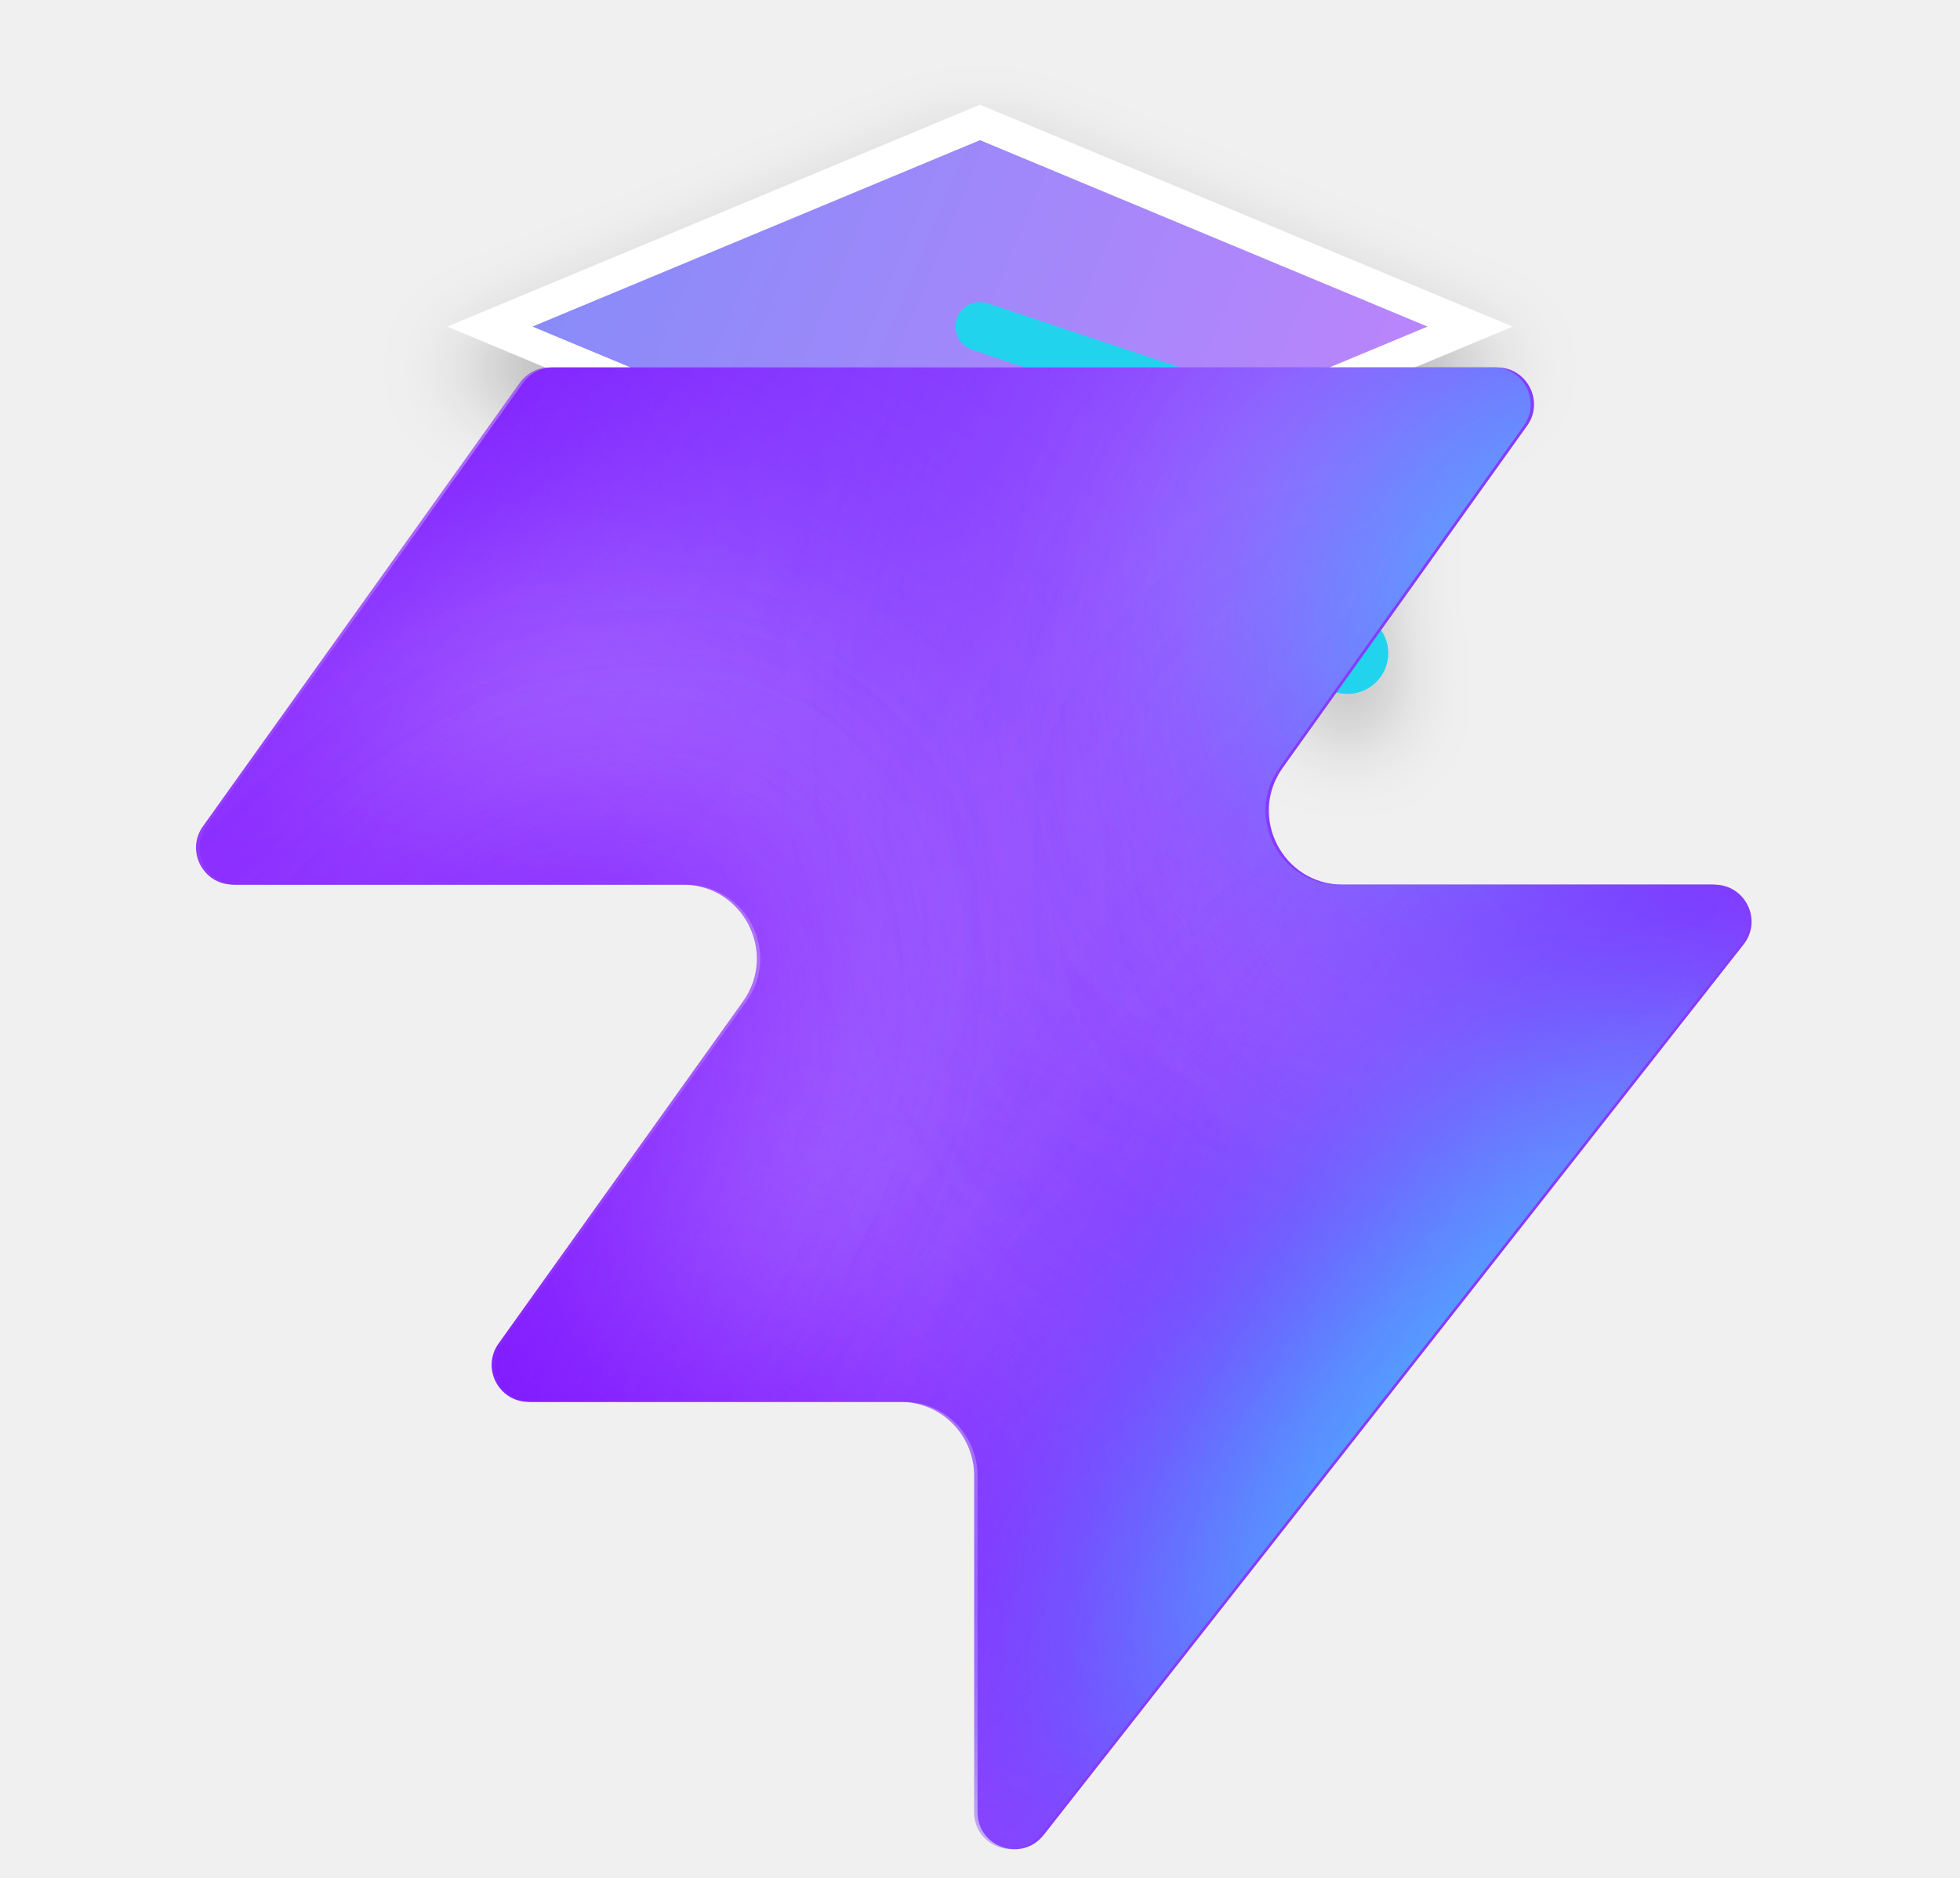
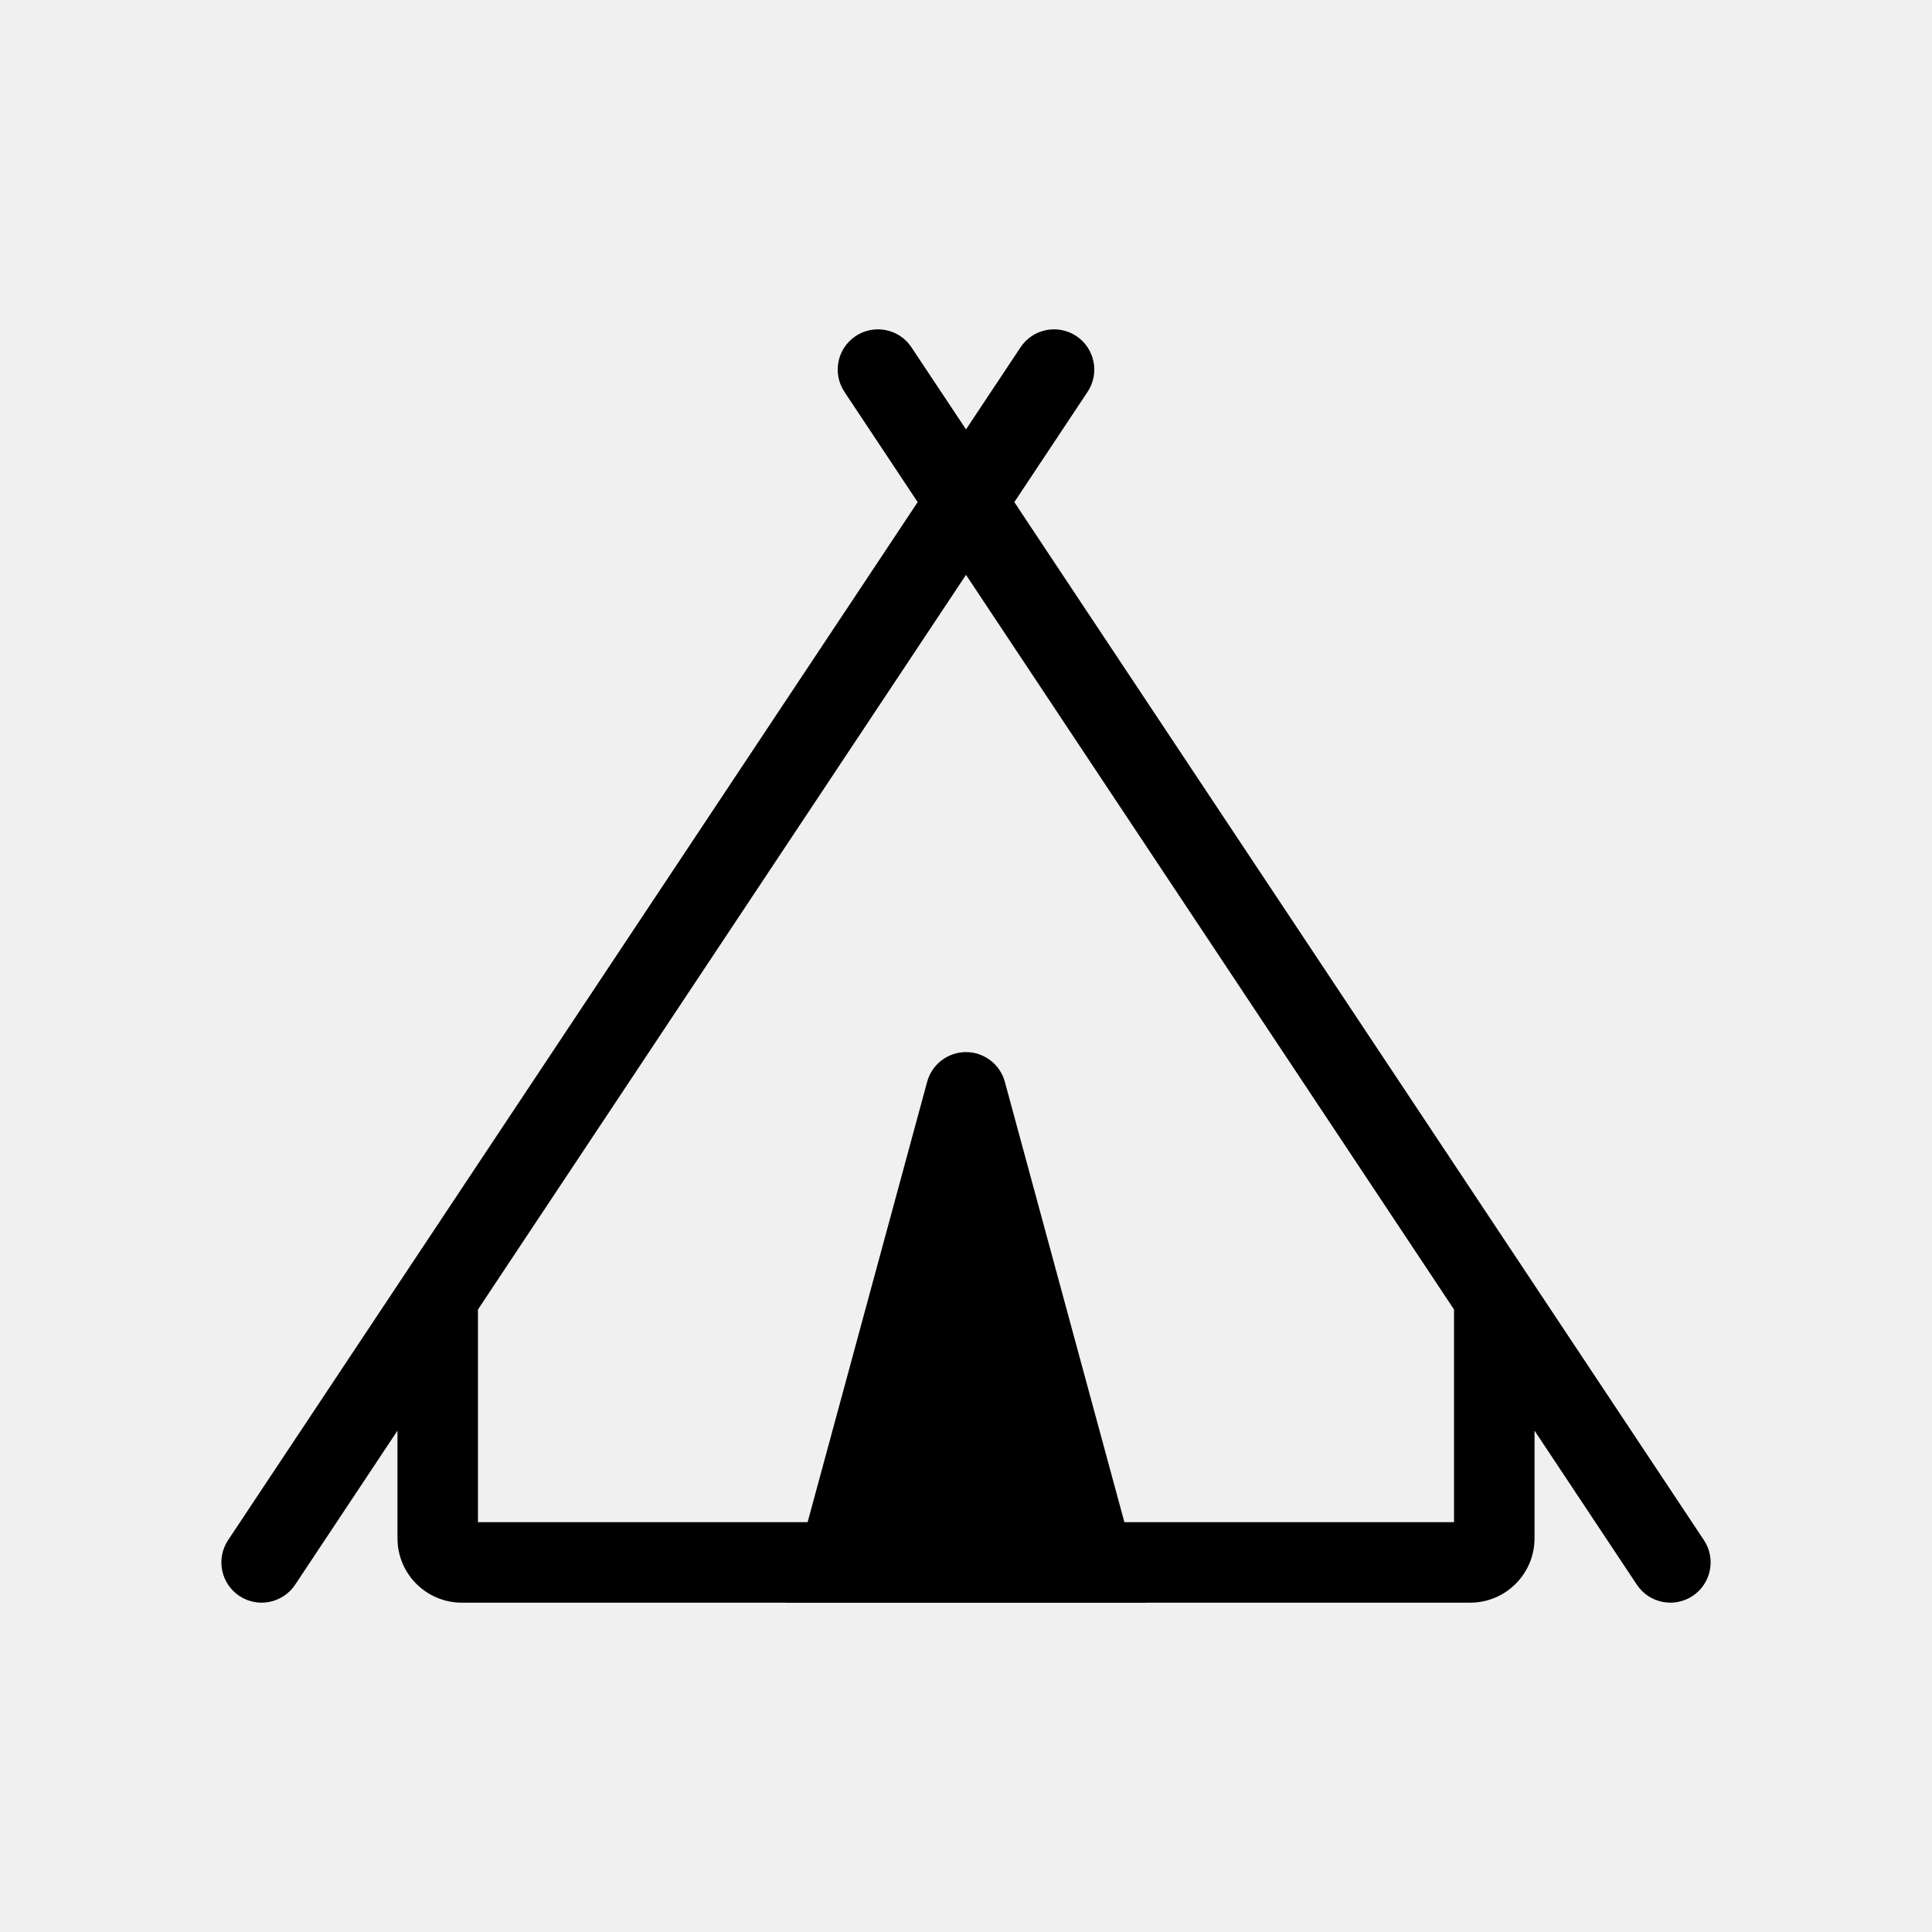
- <svg xmlns="http://www.w3.org/2000/svg" width="48" height="46" fill="none" viewBox="0 0 48 46">
-   <defs>
-     <linearGradient id="capGrad" x1="12" y1="2" x2="36" y2="12" gradientUnits="userSpaceOnUse">
-       <stop offset="0%" stop-color="#818cf8" />
-       <stop offset="100%" stop-color="#c084fc" />
-     </linearGradient>
-     <filter id="capShadow" x="8" y="0" width="32" height="24" filterUnits="userSpaceOnUse">
-       <feDropShadow dx="0" dy="1" stdDeviation="1" flood-color="#000000" flood-opacity="0.3" />
-     </filter>
-   </defs>
-   <g filter="url(#capShadow)">
-     <path d="M19,10 L19,13.5 C19,15.5 29,15.5 29,13.5 L29,10 Z" fill="#4f46e5" />
-     <polygon points="12,8 24,3 36,8 24,13" fill="url(#capGrad)" stroke="#ffffff" stroke-width="0.8" />
-     <path d="M24,8 L33,11 L33,15" stroke="#22d3ee" stroke-width="1.2" fill="none" stroke-linecap="round" stroke-linejoin="round" />
-     <circle cx="33" cy="16" r="1" fill="#22d3ee" />
-   </g>
-   <g transform="translate(4.8, 9) scale(0.8)">
-     <path fill="#863bff" d="M25.946 44.938c-.664.845-2.021.375-2.021-.698V33.937a2.26 2.26 0 0 0-2.262-2.262H10.287c-.92 0-1.456-1.04-.92-1.788l7.48-10.471c1.07-1.497 0-3.578-1.842-3.578H1.237c-.92 0-1.456-1.04-.92-1.788L10.013.474c.214-.297.556-.474.92-.474h28.894c.92 0 1.456 1.04.92 1.788l-7.48 10.471c-1.07 1.498 0 3.579 1.842 3.579h11.377c.943 0 1.473 1.088.89 1.83L25.947 44.94z" style="fill:#863bff;fill:color(display-p3 .525 .23 1);fill-opacity:1" />
-     <mask id="a" width="48" height="46" x="0" y="0" maskUnits="userSpaceOnUse" style="mask-type:alpha">
-       <path fill="#000" d="M25.842 44.938c-.664.844-2.021.375-2.021-.698V33.937a2.26 2.26 0 0 0-2.262-2.262H10.183c-.92 0-1.456-1.04-.92-1.788l7.48-10.471c1.07-1.498 0-3.579-1.842-3.579H1.133c-.92 0-1.456-1.04-.92-1.787L9.91.473c.214-.297.556-.474.92-.474h28.894c.92 0 1.456 1.04.92 1.788l-7.48 10.471c-1.07 1.498 0 3.578 1.842 3.578h11.377c.943 0 1.473 1.088.89 1.832L25.843 44.94z" style="fill:#000;fill-opacity:1" />
-     </mask>
-     <g mask="url(#a)">
-       <g filter="url(#b)">
-         <ellipse cx="5.508" cy="14.704" fill="#ede6ff" rx="5.508" ry="14.704" style="fill:#ede6ff;fill:color(display-p3 .927 .903 1);fill-opacity:1" transform="matrix(.00324 1 1 -.00324 -4.47 31.516)" />
-       </g>
-       <g filter="url(#c)">
-         <ellipse cx="10.399" cy="29.851" fill="#ede6ff" rx="10.399" ry="29.851" style="fill:#ede6ff;fill:color(display-p3 .927 .903 1);fill-opacity:1" transform="matrix(.00324 1 1 -.00324 -39.328 7.883)" />
-       </g>
-       <g filter="url(#d)">
-         <ellipse cx="5.508" cy="30.487" fill="#7e14ff" rx="5.508" ry="30.487" style="fill:#7e14ff;fill:color(display-p3 .492 .077 1);fill-opacity:1" transform="rotate(89.814 -25.913 -14.639)scale(1 -1)" />
-       </g>
-       <g filter="url(#e)">
-         <ellipse cx="5.508" cy="30.599" fill="#7e14ff" rx="5.508" ry="30.599" style="fill:#7e14ff;fill:color(display-p3 .492 .077 1);fill-opacity:1" transform="rotate(89.814 -32.644 -3.334)scale(1 -1)" />
-       </g>
-       <g filter="url(#f)">
-         <ellipse cx="5.508" cy="30.599" fill="#7e14ff" rx="5.508" ry="30.599" style="fill:#7e14ff;fill:color(display-p3 .492 .077 1);fill-opacity:1" transform="matrix(.00324 1 1 -.00324 -34.34 30.47)" />
-       </g>
-       <g filter="url(#g)">
-         <ellipse cx="14.072" cy="22.078" fill="#ede6ff" rx="14.072" ry="22.078" style="fill:#ede6ff;fill:color(display-p3 .927 .903 1);fill-opacity:1" transform="rotate(93.35 24.506 48.493)scale(-1 1)" />
-       </g>
-       <g filter="url(#h)">
-         <ellipse cx="3.47" cy="21.501" fill="#7e14ff" rx="3.47" ry="21.501" style="fill:#7e14ff;fill:color(display-p3 .492 .077 1);fill-opacity:1" transform="rotate(89.009 28.708 47.59)scale(-1 1)" />
-       </g>
-       <g filter="url(#i)">
-         <ellipse cx="3.47" cy="21.501" fill="#7e14ff" rx="3.47" ry="21.501" style="fill:#7e14ff;fill:color(display-p3 .492 .077 1);fill-opacity:1" transform="rotate(89.009 28.708 47.59)scale(-1 1)" />
-       </g>
-       <g filter="url(#j)">
-         <ellipse cx=".387" cy="8.972" fill="#7e14ff" rx="4.407" ry="29.108" style="fill:#7e14ff;fill:color(display-p3 .492 .077 1);fill-opacity:1" transform="rotate(39.51 .387 8.972)" />
-       </g>
-       <g filter="url(#k)">
-         <ellipse cx="47.523" cy="-6.092" fill="#7e14ff" rx="4.407" ry="29.108" style="fill:#7e14ff;fill:color(display-p3 .492 .077 1);fill-opacity:1" transform="rotate(37.892 47.523 -6.092)" />
-       </g>
-       <g filter="url(#l)">
-         <ellipse cx="41.412" cy="6.333" fill="#47bfff" rx="5.971" ry="9.665" style="fill:#47bfff;fill:color(display-p3 .28 .748 1);fill-opacity:1" transform="rotate(37.892 41.412 6.333)" />
-       </g>
-       <g filter="url(#m)">
-         <ellipse cx="-1.879" cy="38.332" fill="#7e14ff" rx="4.407" ry="29.108" style="fill:#7e14ff;fill:color(display-p3 .492 .077 1);fill-opacity:1" transform="rotate(37.892 -1.88 38.332)" />
-       </g>
-       <g filter="url(#n)">
-         <ellipse cx="-1.879" cy="38.332" fill="#7e14ff" rx="4.407" ry="29.108" style="fill:#7e14ff;fill:color(display-p3 .492 .077 1);fill-opacity:1" transform="rotate(37.892 -1.88 38.332)" />
-       </g>
-       <g filter="url(#o)">
-         <ellipse cx="35.651" cy="29.907" fill="#7e14ff" rx="4.407" ry="29.108" style="fill:#7e14ff;fill:color(display-p3 .492 .077 1);fill-opacity:1" transform="rotate(37.892 35.651 29.907)" />
-       </g>
-       <g filter="url(#p)">
-         <ellipse cx="38.418" cy="32.4" fill="#47bfff" rx="5.971" ry="15.297" style="fill:#47bfff;fill:color(display-p3 .28 .748 1);fill-opacity:1" transform="rotate(37.892 38.418 32.4)" />
-       </g>
-     </g>
-   </g>
-   <defs>
-     <filter id="b" width="60.045" height="41.654" x="-19.77" y="16.149" color-interpolation-filters="sRGB" filterUnits="userSpaceOnUse">
-       <feFlood flood-opacity="0" result="BackgroundImageFix" />
-       <feBlend in="SourceGraphic" in2="BackgroundImageFix" result="shape" />
-       <feGaussianBlur result="effect1_foregroundBlur_2002_17158" stdDeviation="7.659" />
-     </filter>
-     <filter id="c" width="90.34" height="51.437" x="-54.613" y="-7.533" color-interpolation-filters="sRGB" filterUnits="userSpaceOnUse">
-       <feFlood flood-opacity="0" result="BackgroundImageFix" />
-       <feBlend in="SourceGraphic" in2="BackgroundImageFix" result="shape" />
-       <feGaussianBlur result="effect1_foregroundBlur_2002_17158" stdDeviation="7.659" />
-     </filter>
-     <filter id="d" width="79.355" height="29.4" x="-49.64" y="2.03" color-interpolation-filters="sRGB" filterUnits="userSpaceOnUse">
-       <feFlood flood-opacity="0" result="BackgroundImageFix" />
-       <feBlend in="SourceGraphic" in2="BackgroundImageFix" result="shape" />
-       <feGaussianBlur result="effect1_foregroundBlur_2002_17158" stdDeviation="4.596" />
-     </filter>
-     <filter id="e" width="79.579" height="29.4" x="-45.045" y="20.029" color-interpolation-filters="sRGB" filterUnits="userSpaceOnUse">
-       <feFlood flood-opacity="0" result="BackgroundImageFix" />
-       <feBlend in="SourceGraphic" in2="BackgroundImageFix" result="shape" />
-       <feGaussianBlur result="effect1_foregroundBlur_2002_17158" stdDeviation="4.596" />
-     </filter>
-     <filter id="f" width="79.579" height="29.4" x="-43.513" y="21.178" color-interpolation-filters="sRGB" filterUnits="userSpaceOnUse">
-       <feFlood flood-opacity="0" result="BackgroundImageFix" />
-       <feBlend in="SourceGraphic" in2="BackgroundImageFix" result="shape" />
-       <feGaussianBlur result="effect1_foregroundBlur_2002_17158" stdDeviation="4.596" />
-     </filter>
-     <filter id="g" width="74.749" height="58.852" x="15.756" y="-17.901" color-interpolation-filters="sRGB" filterUnits="userSpaceOnUse">
-       <feFlood flood-opacity="0" result="BackgroundImageFix" />
-       <feBlend in="SourceGraphic" in2="BackgroundImageFix" result="shape" />
-       <feGaussianBlur result="effect1_foregroundBlur_2002_17158" stdDeviation="7.659" />
-     </filter>
-     <filter id="h" width="61.377" height="25.362" x="23.548" y="2.284" color-interpolation-filters="sRGB" filterUnits="userSpaceOnUse">
-       <feFlood flood-opacity="0" result="BackgroundImageFix" />
-       <feBlend in="SourceGraphic" in2="BackgroundImageFix" result="shape" />
-       <feGaussianBlur result="effect1_foregroundBlur_2002_17158" stdDeviation="4.596" />
-     </filter>
-     <filter id="i" width="61.377" height="25.362" x="23.548" y="2.284" color-interpolation-filters="sRGB" filterUnits="userSpaceOnUse">
-       <feFlood flood-opacity="0" result="BackgroundImageFix" />
-       <feBlend in="SourceGraphic" in2="BackgroundImageFix" result="shape" />
-       <feGaussianBlur result="effect1_foregroundBlur_2002_17158" stdDeviation="4.596" />
-     </filter>
-     <filter id="j" width="56.045" height="63.649" x="-27.636" y="-22.853" color-interpolation-filters="sRGB" filterUnits="userSpaceOnUse">
-       <feFlood flood-opacity="0" result="BackgroundImageFix" />
-       <feBlend in="SourceGraphic" in2="BackgroundImageFix" result="shape" />
-       <feGaussianBlur result="effect1_foregroundBlur_2002_17158" stdDeviation="4.596" />
-     </filter>
-     <filter id="k" width="54.814" height="64.646" x="20.116" y="-38.415" color-interpolation-filters="sRGB" filterUnits="userSpaceOnUse">
-       <feFlood flood-opacity="0" result="BackgroundImageFix" />
-       <feBlend in="SourceGraphic" in2="BackgroundImageFix" result="shape" />
-       <feGaussianBlur result="effect1_foregroundBlur_2002_17158" stdDeviation="4.596" />
-     </filter>
-     <filter id="l" width="33.541" height="35.313" x="24.641" y="-11.323" color-interpolation-filters="sRGB" filterUnits="userSpaceOnUse">
-       <feFlood flood-opacity="0" result="BackgroundImageFix" />
-       <feBlend in="SourceGraphic" in2="BackgroundImageFix" result="shape" />
-       <feGaussianBlur result="effect1_foregroundBlur_2002_17158" stdDeviation="4.596" />
-     </filter>
-     <filter id="m" width="54.814" height="64.646" x="-29.286" y="6.009" color-interpolation-filters="sRGB" filterUnits="userSpaceOnUse">
-       <feFlood flood-opacity="0" result="BackgroundImageFix" />
-       <feBlend in="SourceGraphic" in2="BackgroundImageFix" result="shape" />
-       <feGaussianBlur result="effect1_foregroundBlur_2002_17158" stdDeviation="4.596" />
-     </filter>
-     <filter id="n" width="54.814" height="64.646" x="-29.286" y="6.009" color-interpolation-filters="sRGB" filterUnits="userSpaceOnUse">
-       <feFlood flood-opacity="0" result="BackgroundImageFix" />
-       <feBlend in="SourceGraphic" in2="BackgroundImageFix" result="shape" />
-       <feGaussianBlur result="effect1_foregroundBlur_2002_17158" stdDeviation="4.596" />
-     </filter>
-     <filter id="o" width="54.814" height="64.646" x="8.244" y="-2.416" color-interpolation-filters="sRGB" filterUnits="userSpaceOnUse">
-       <feFlood flood-opacity="0" result="BackgroundImageFix" />
-       <feBlend in="SourceGraphic" in2="BackgroundImageFix" result="shape" />
-       <feGaussianBlur result="effect1_foregroundBlur_2002_17158" stdDeviation="4.596" />
-     </filter>
-     <filter id="p" width="39.409" height="43.623" x="18.713" y="10.588" color-interpolation-filters="sRGB" filterUnits="userSpaceOnUse">
-       <feFlood flood-opacity="0" result="BackgroundImageFix" />
-       <feBlend in="SourceGraphic" in2="BackgroundImageFix" result="shape" />
-       <feGaussianBlur result="effect1_foregroundBlur_2002_17158" stdDeviation="4.596" />
-     </filter>
-   </defs>
+ <svg xmlns="http://www.w3.org/2000/svg" width="48" height="48" fill="none" viewBox="0 0 48 48" id="campsite">
+   <path fill="#000" fill-rule="evenodd" d="M21.259 8.349C21.719 8.044 22.34 8.169 22.645 8.629L24 10.668L25.355 8.629C25.66 8.169 26.281 8.044 26.741 8.349C27.201 8.655 27.326 9.276 27.02 9.736L25.201 12.475L27.02 15.215C27.021 15.216 27.022 15.216 27.022 15.217L42.333 38.264C42.639 38.724 42.513 39.345 42.053 39.651C41.593 39.956 40.973 39.831 40.667 39.371L38.125 35.544V38.218C38.125 39.101 37.409 39.818 36.525 39.818H11.475C10.591 39.818 9.875 39.101 9.875 38.218V35.544L7.333 39.371C7.027 39.831 6.407 39.956 5.947 39.651C5.487 39.345 5.361 38.724 5.667 38.264L20.978 15.217C20.978 15.216 20.979 15.216 20.98 15.215L22.799 12.475L20.98 9.736C20.674 9.276 20.799 8.655 21.259 8.349ZM24 14.282L11.875 32.534V37.818H36.125V32.534L24 14.282Z" clip-rule="evenodd" />
+   <path fill="#000" fill-rule="evenodd" d="M24 26.139C24.451 26.139 24.847 26.442 24.965 26.877L28.478 39.818H19.522L23.035 26.877C23.153 26.442 23.549 26.139 24 26.139Z" clip-rule="evenodd" />
</svg>
